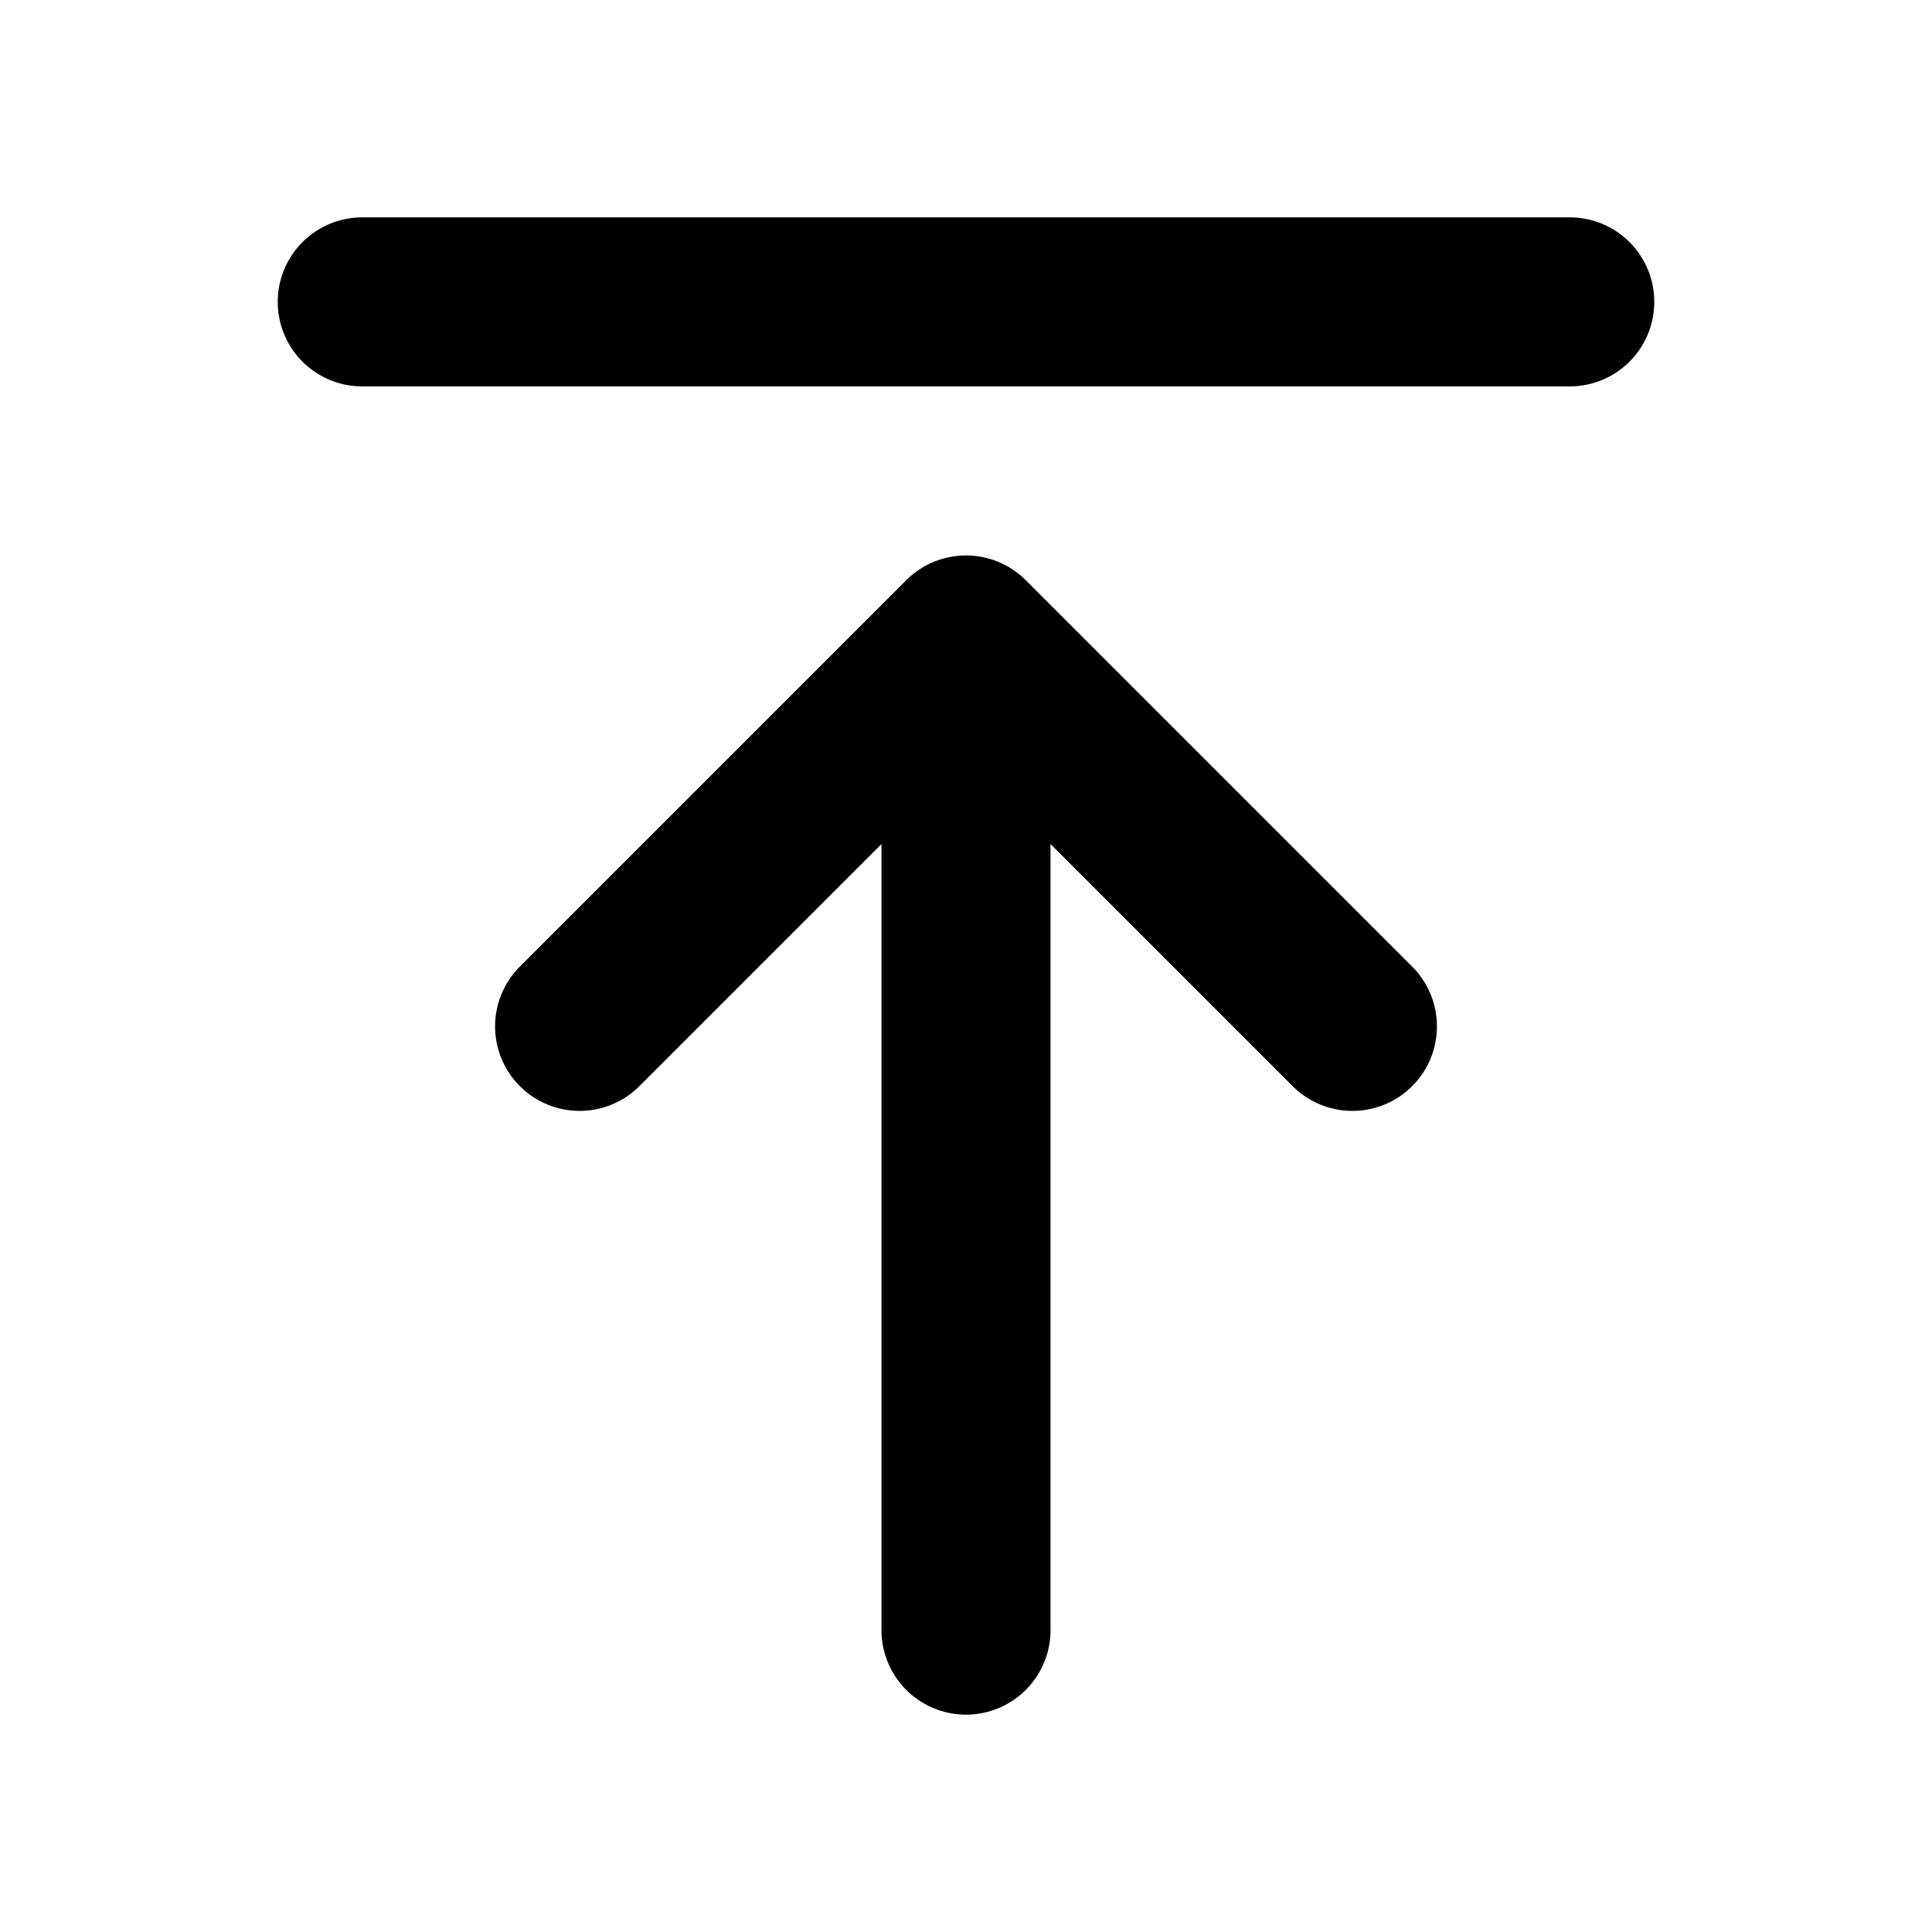
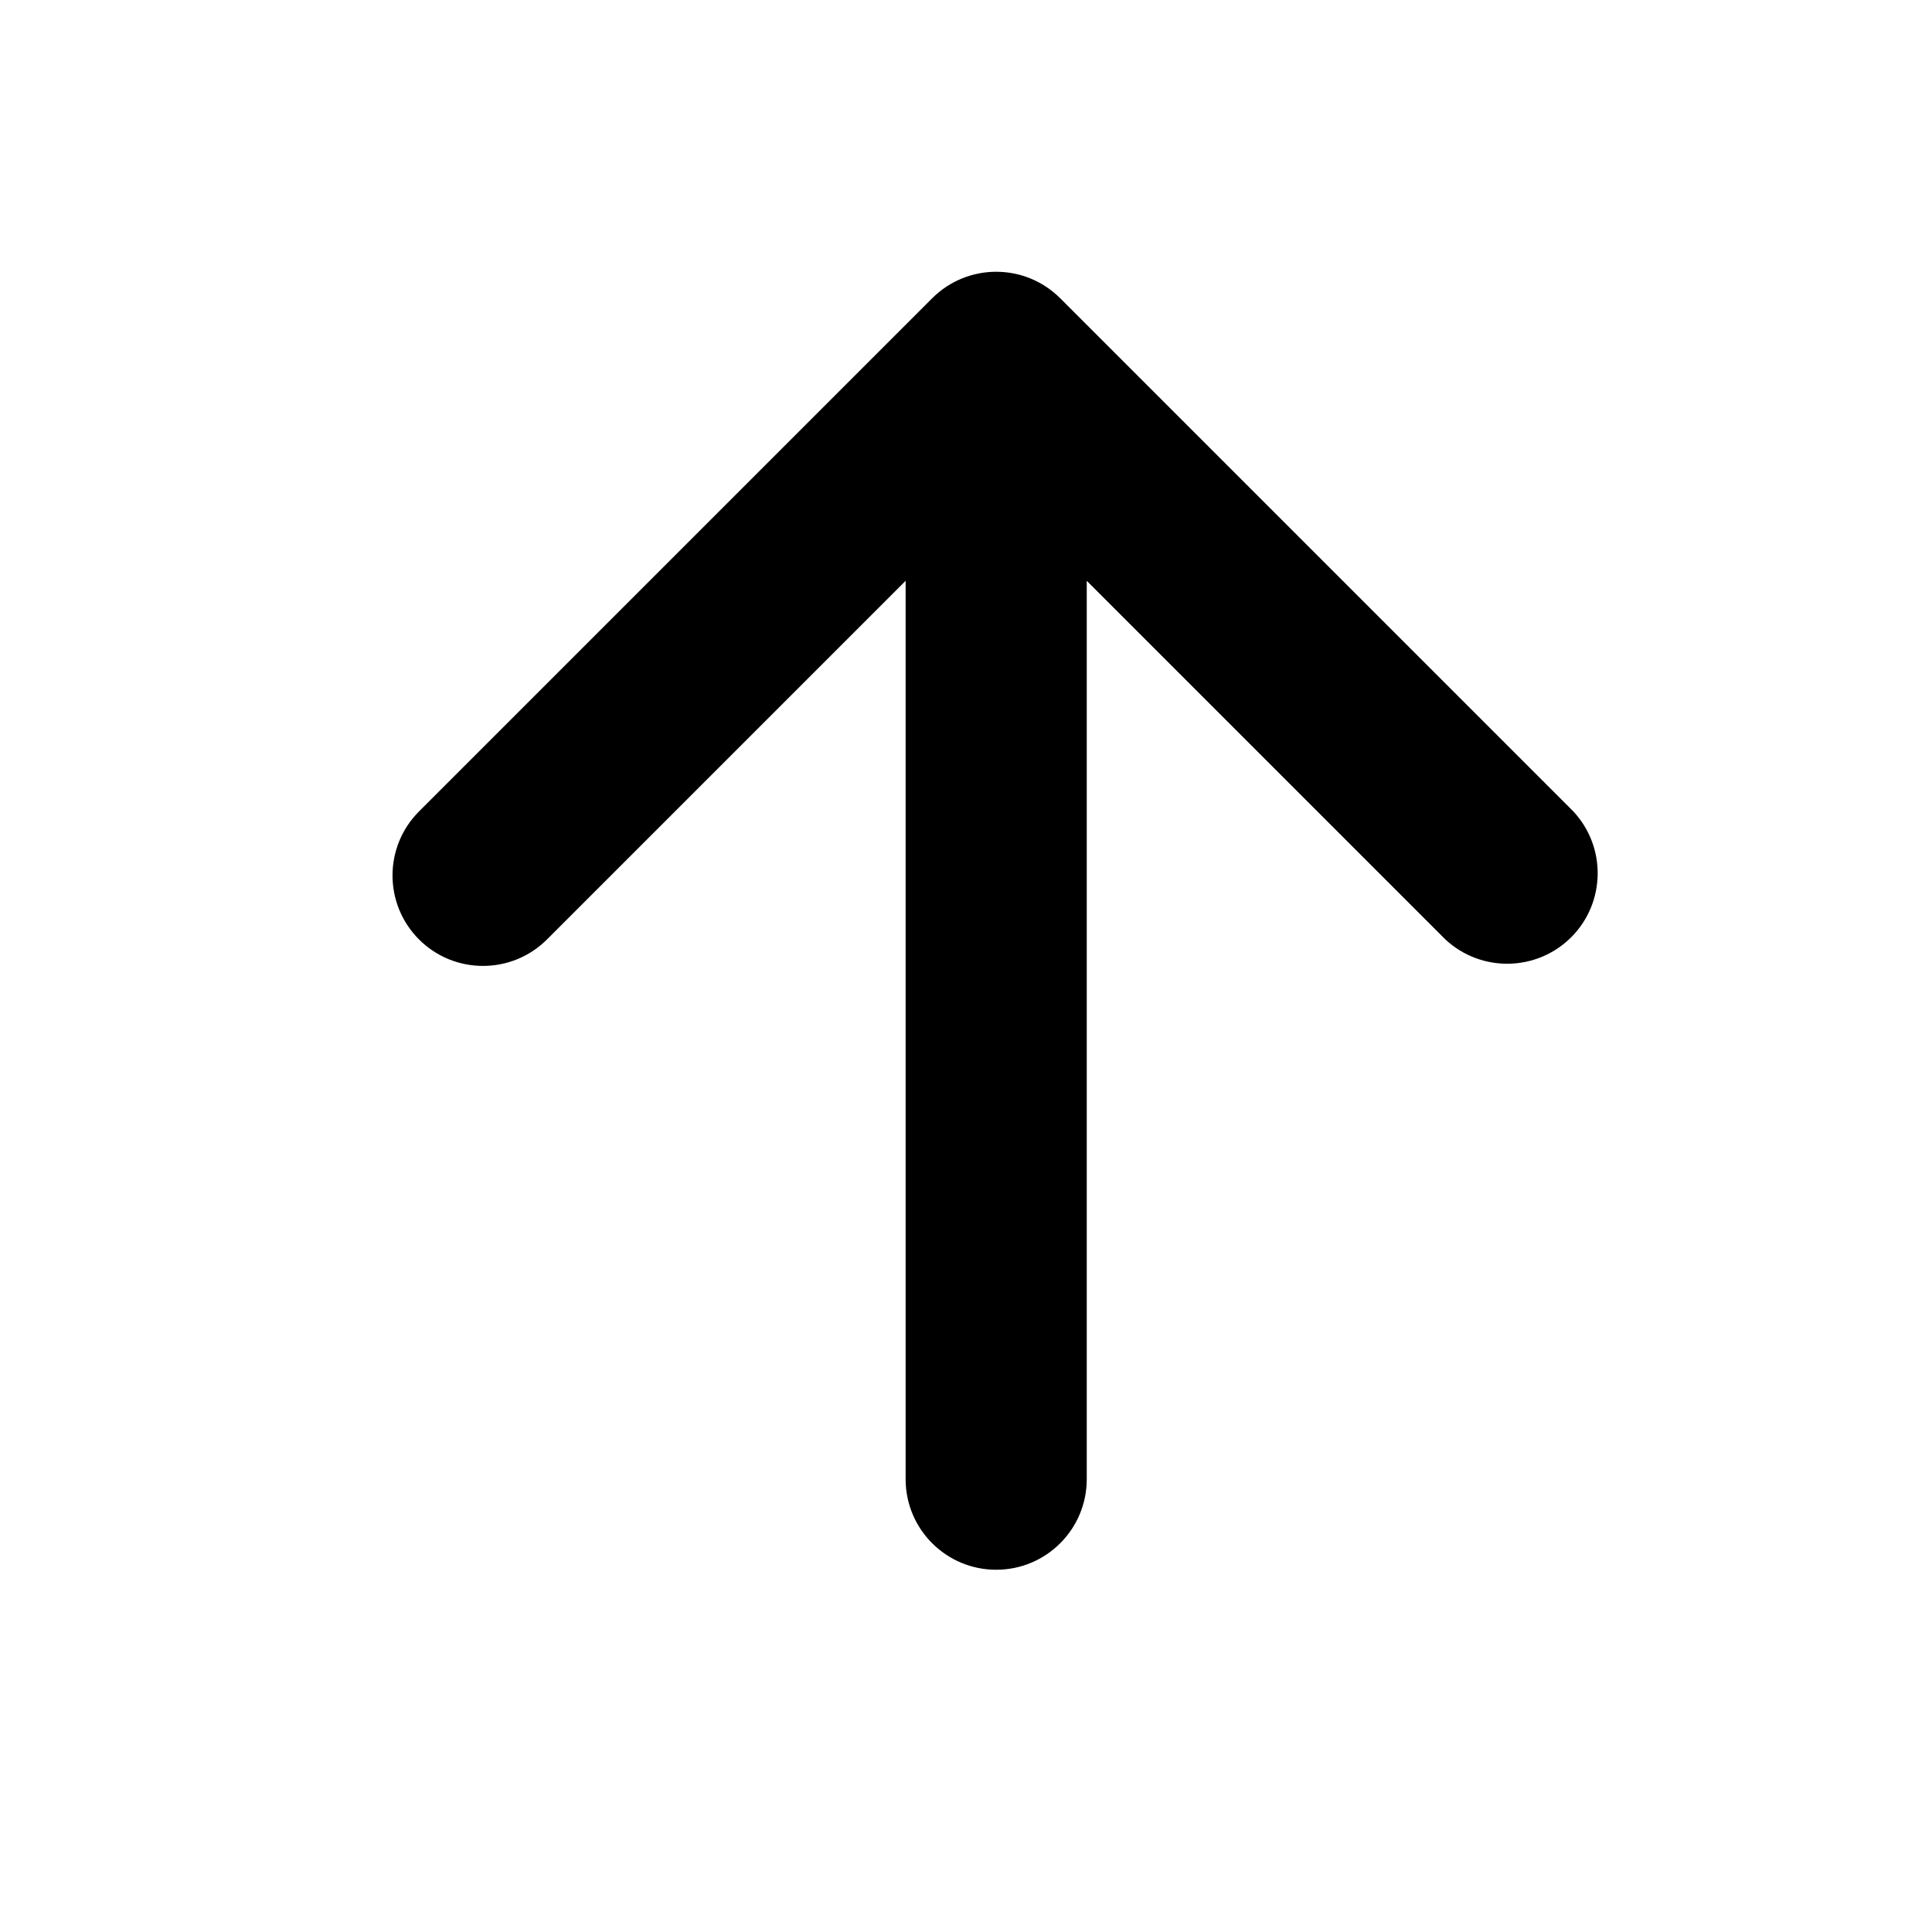
- <svg xmlns="http://www.w3.org/2000/svg" width="16" height="16" viewBox="0 0 16 16" fill="none" stroke="currentColor" stroke-width="1.4" stroke-linecap="round" stroke-linejoin="round">
-   <path d="M8 13.5v-8M4.8 8.5L8 5.3l3.2 3.2M3 2.5h10" />
+ <svg xmlns="http://www.w3.org/2000/svg" width="16" height="16" viewBox="0 0 16 16">
+   <path d="M3.47 7.78a.75.75 0 0 1 0-1.06l4.25-4.25a.75.75 0 0 1 1.06 0l4.25 4.25a.751.751 0 0 1-.018 1.042.751.751 0 0 1-1.042.018L9 4.81v7.44a.75.75 0 0 1-1.5 0V4.81L4.53 7.78a.75.75 0 0 1-1.06 0Z" />
</svg>
